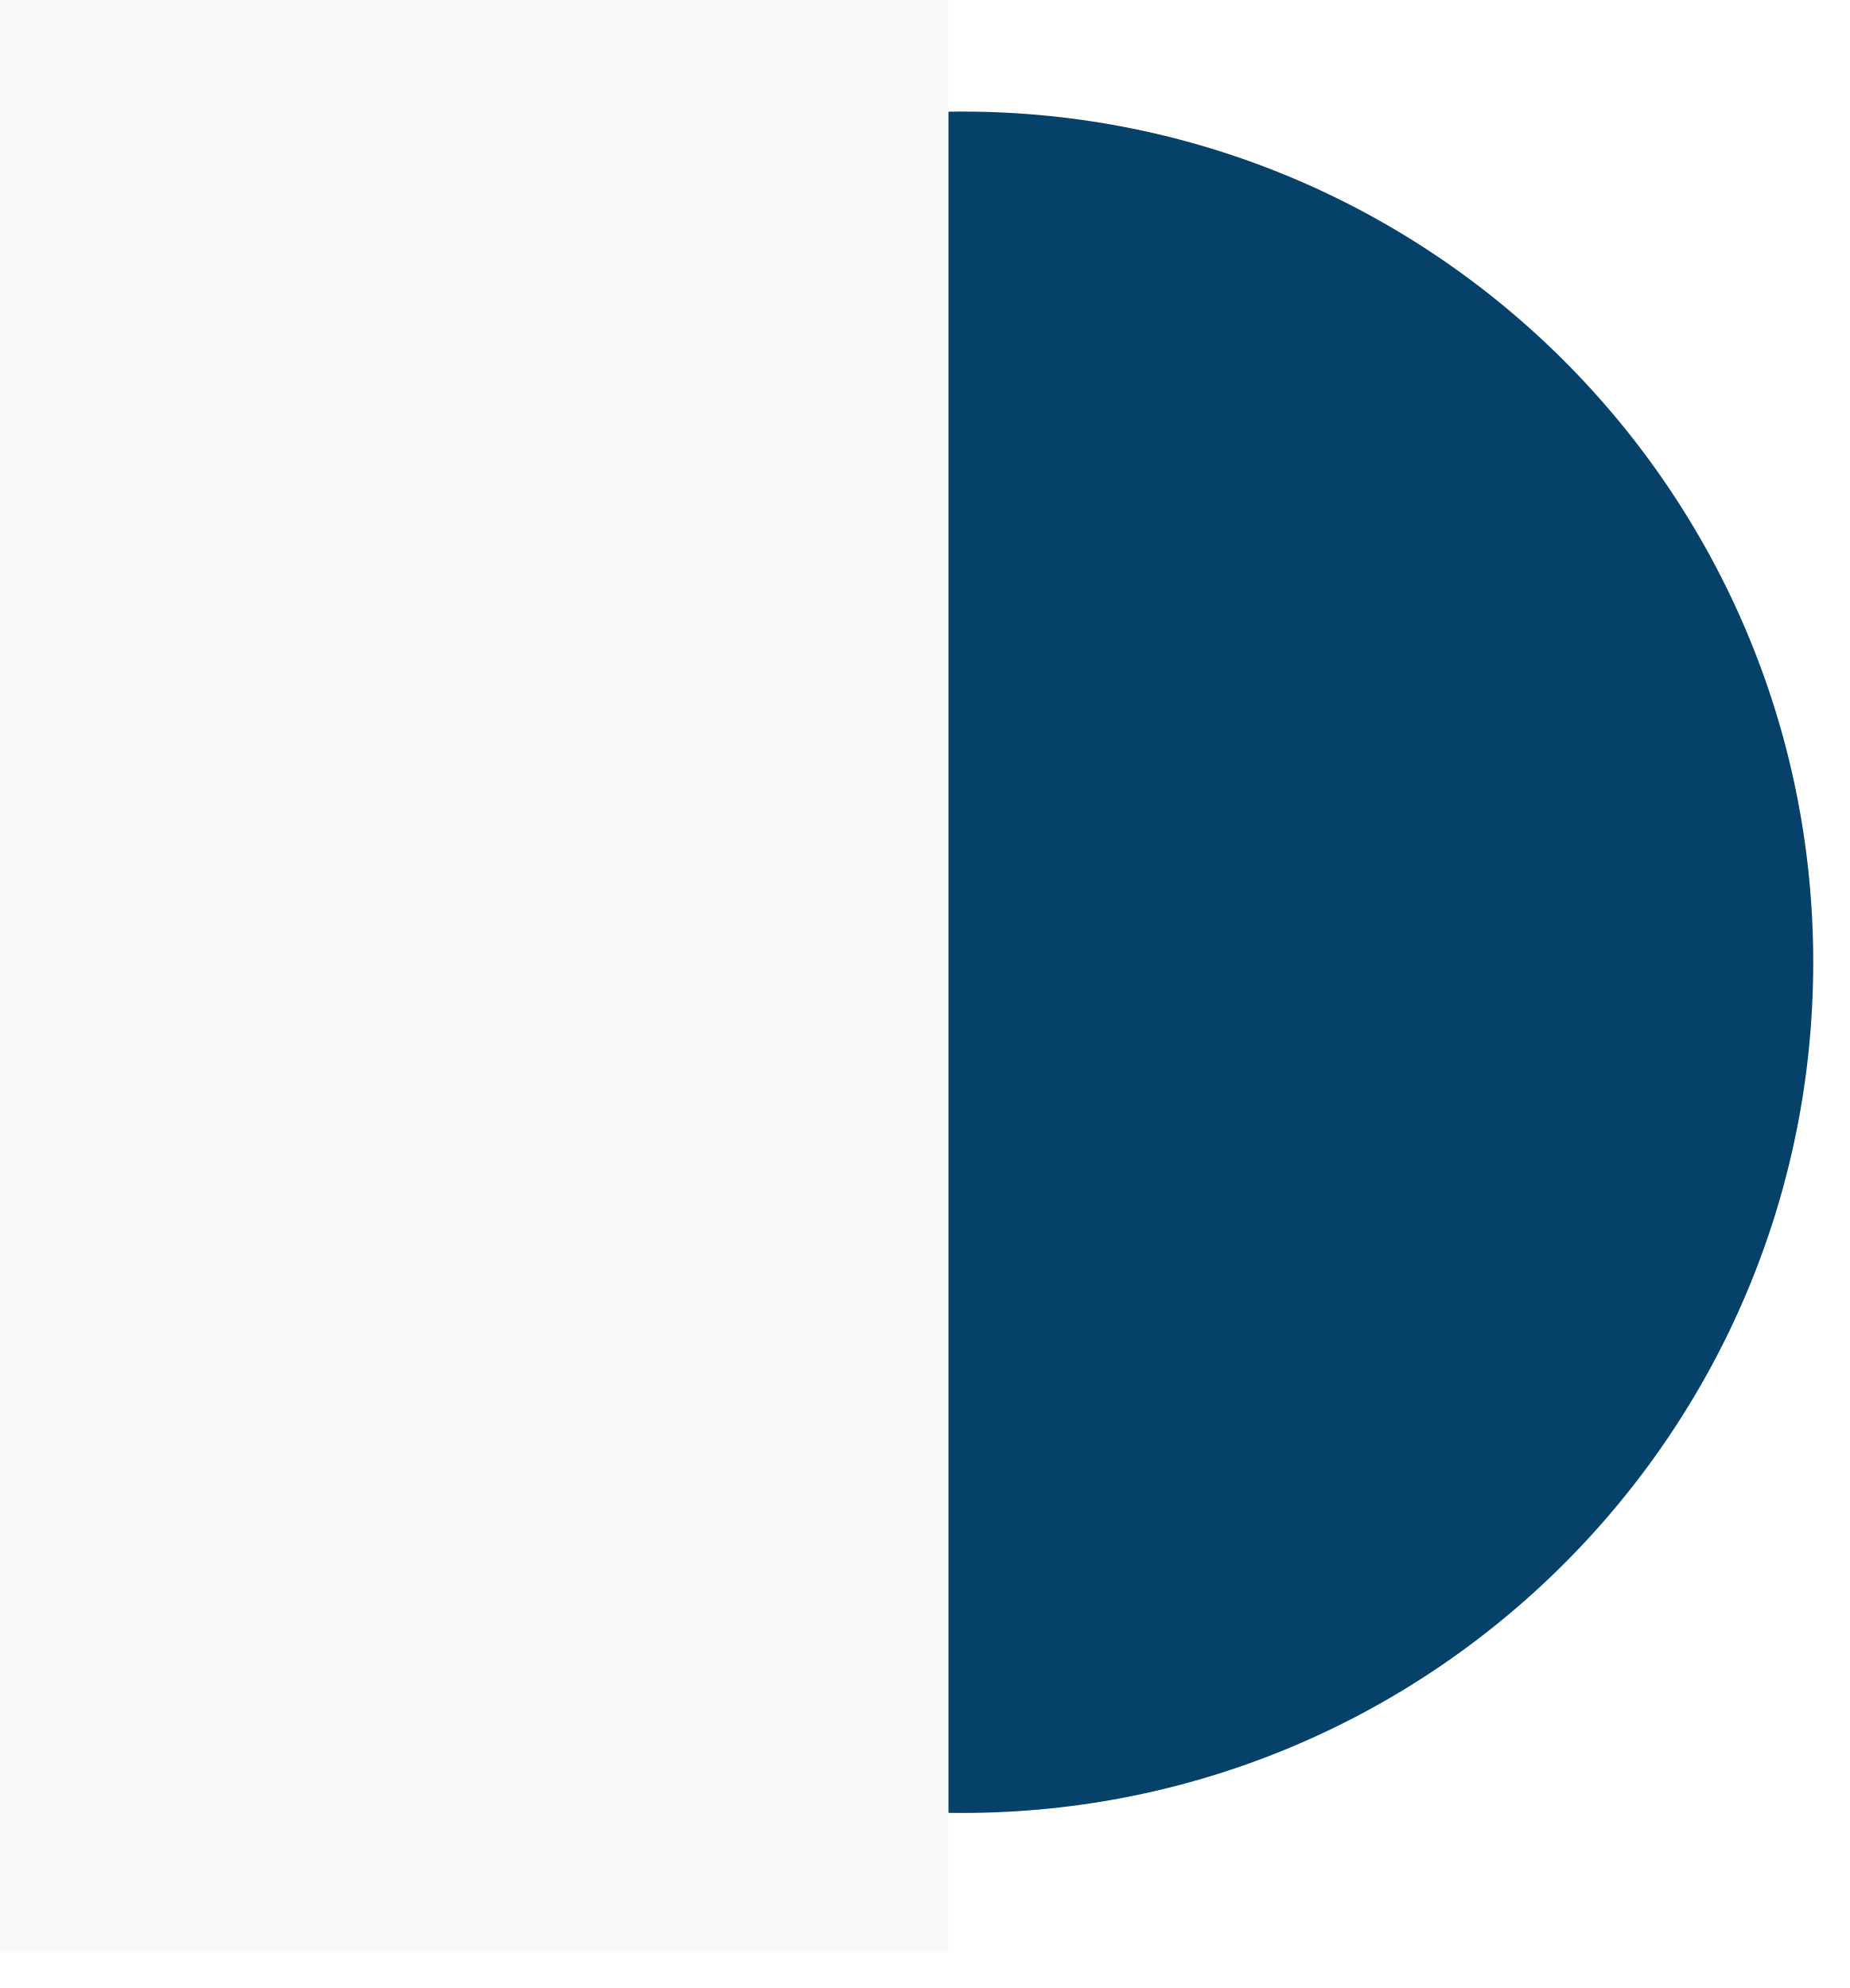
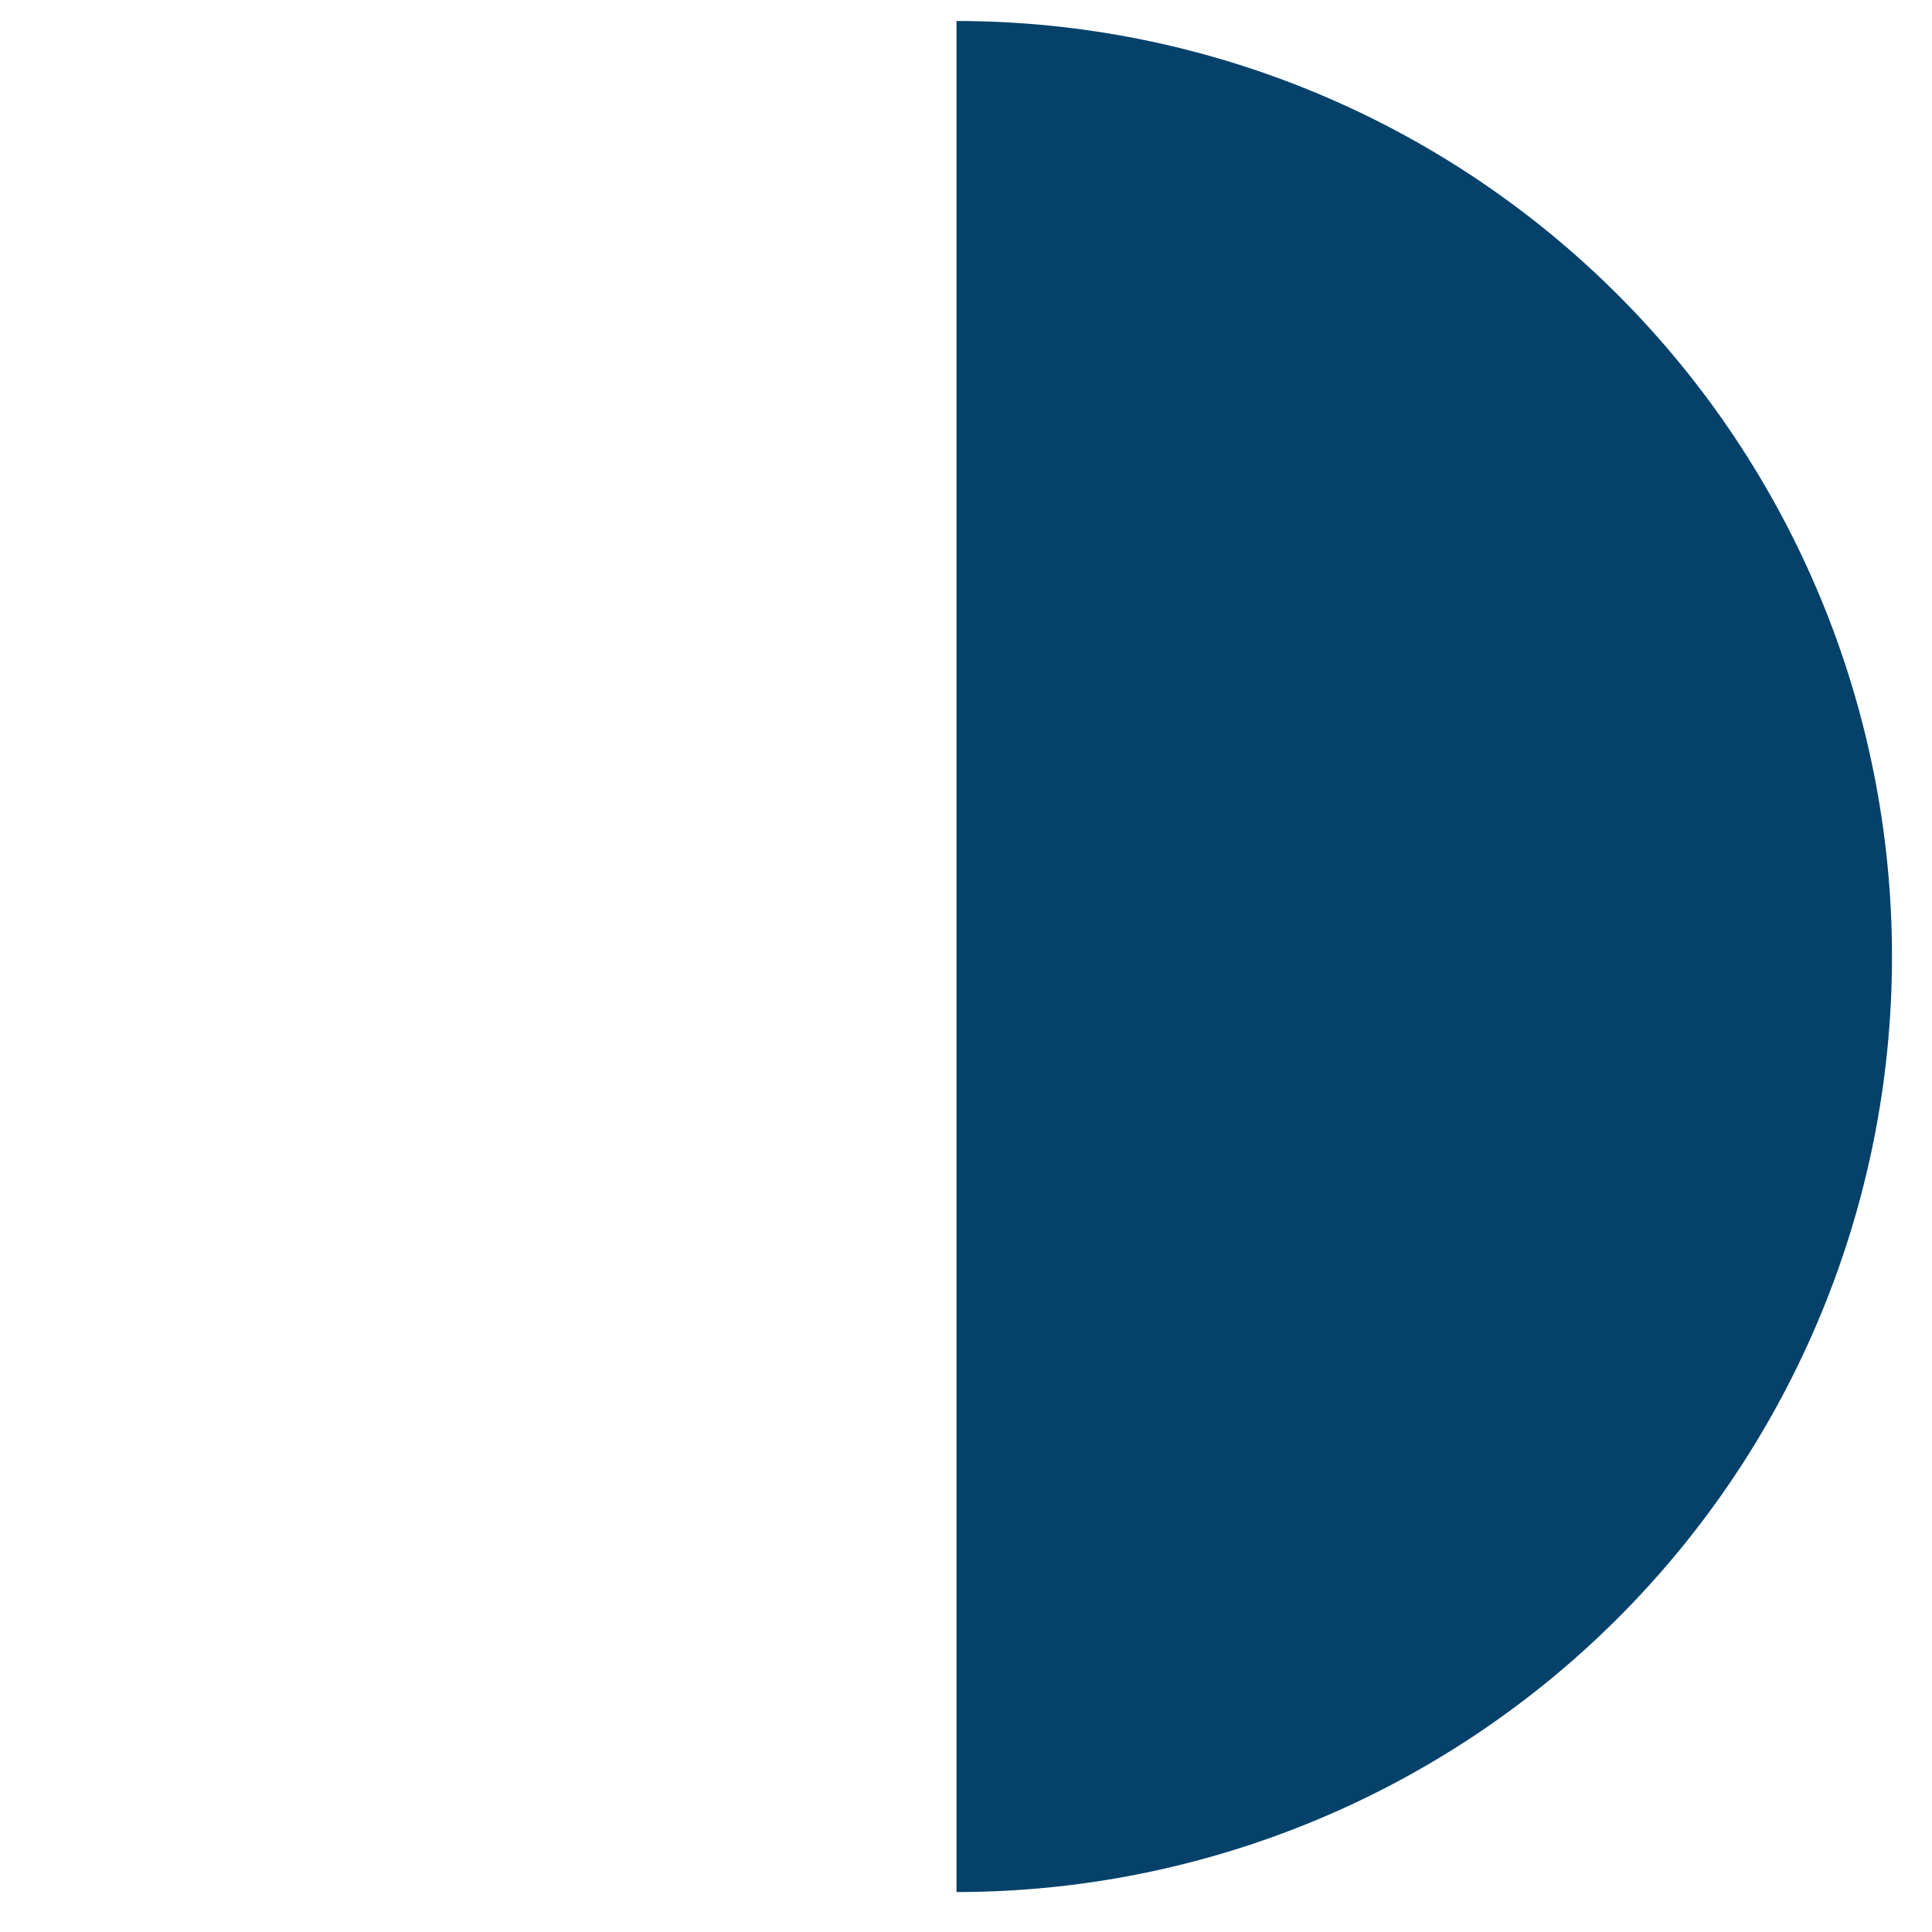
- <svg xmlns="http://www.w3.org/2000/svg" width="40" height="43" viewBox="0 0 40 43" fill="none">
-   <circle cx="20.813" cy="20.813" r="18.4" transform="rotate(-180 20.8126 20.8133)" fill="#054169" />
-   <rect x="20.512" y="42.23" width="20.512" height="42.23" transform="rotate(-180 20.5117 42.2302)" fill="#F8F8F8" />
+ <svg xmlns="http://www.w3.org/2000/svg" width="38" height="38" viewBox="0 0 38 38" fill="none">
+   <path d="M18.813 37.214C23.693 37.214 28.373 35.275 31.824 31.824C35.274 28.374 37.213 23.694 37.213 18.813C37.213 13.933 35.274 9.253 31.824 5.802C28.373 2.352 23.693 0.413 18.813 0.413L18.813 18.813L18.813 37.214Z" fill="#054169" />
</svg>
